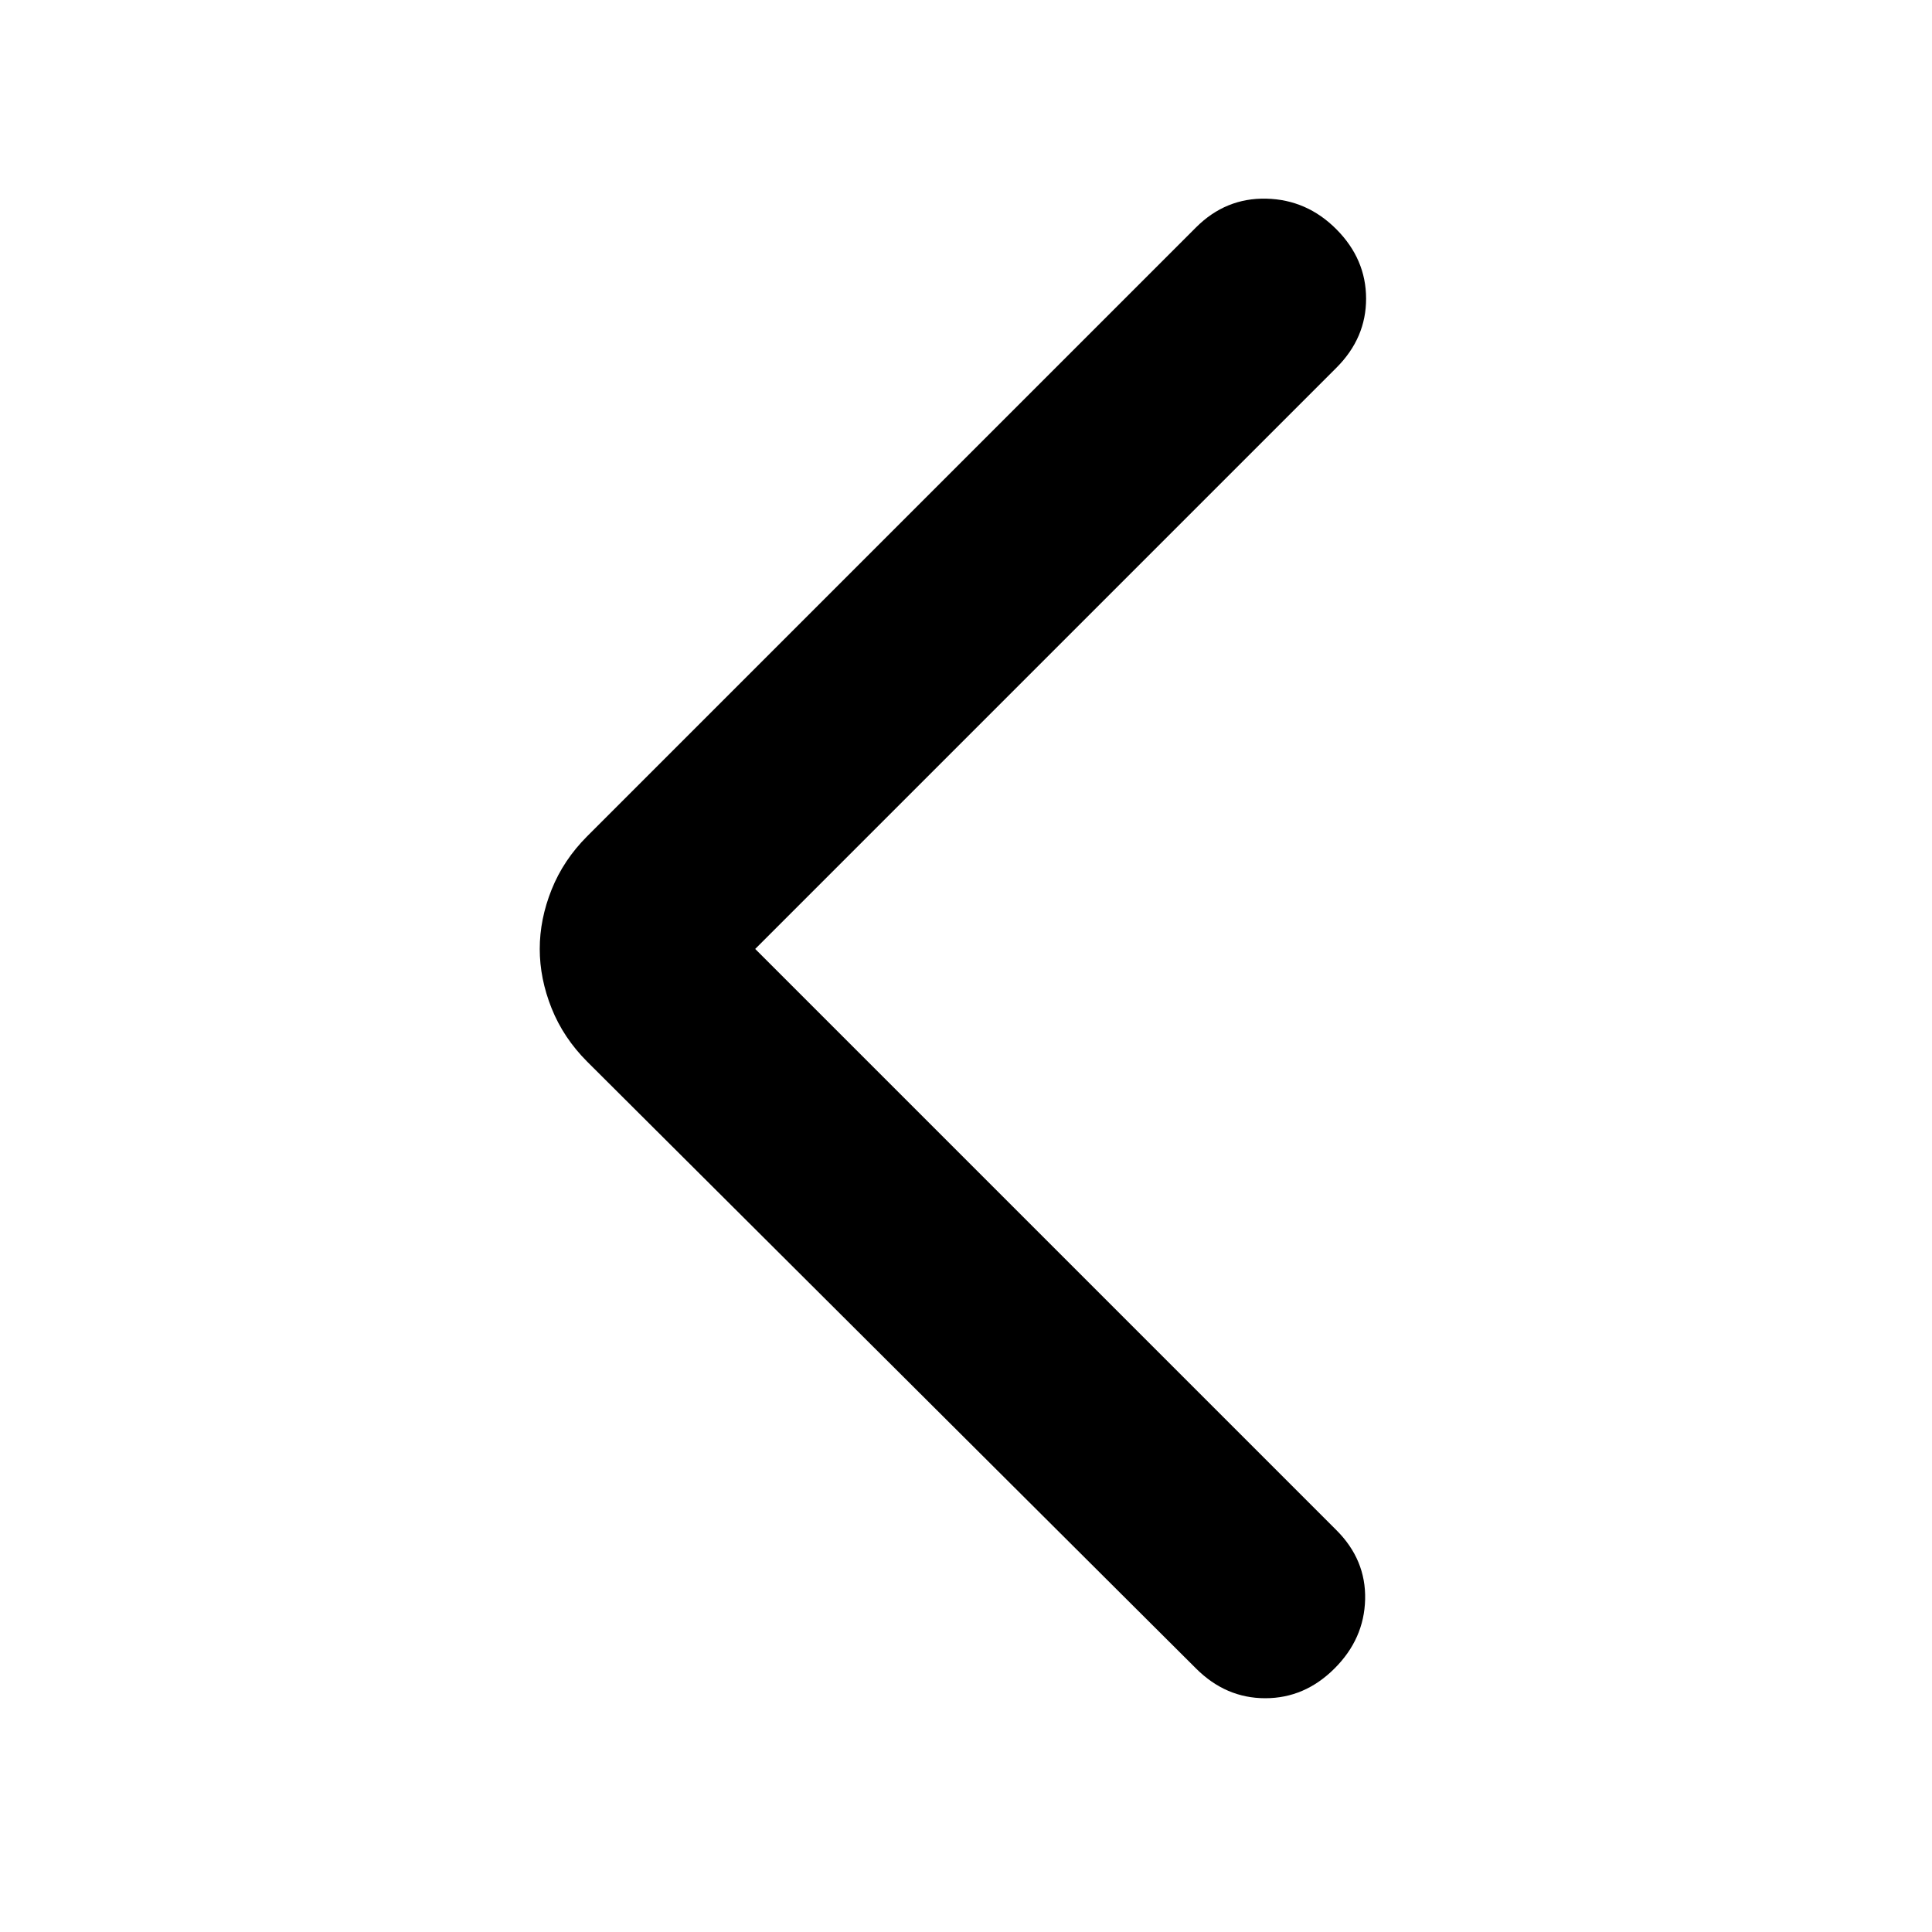
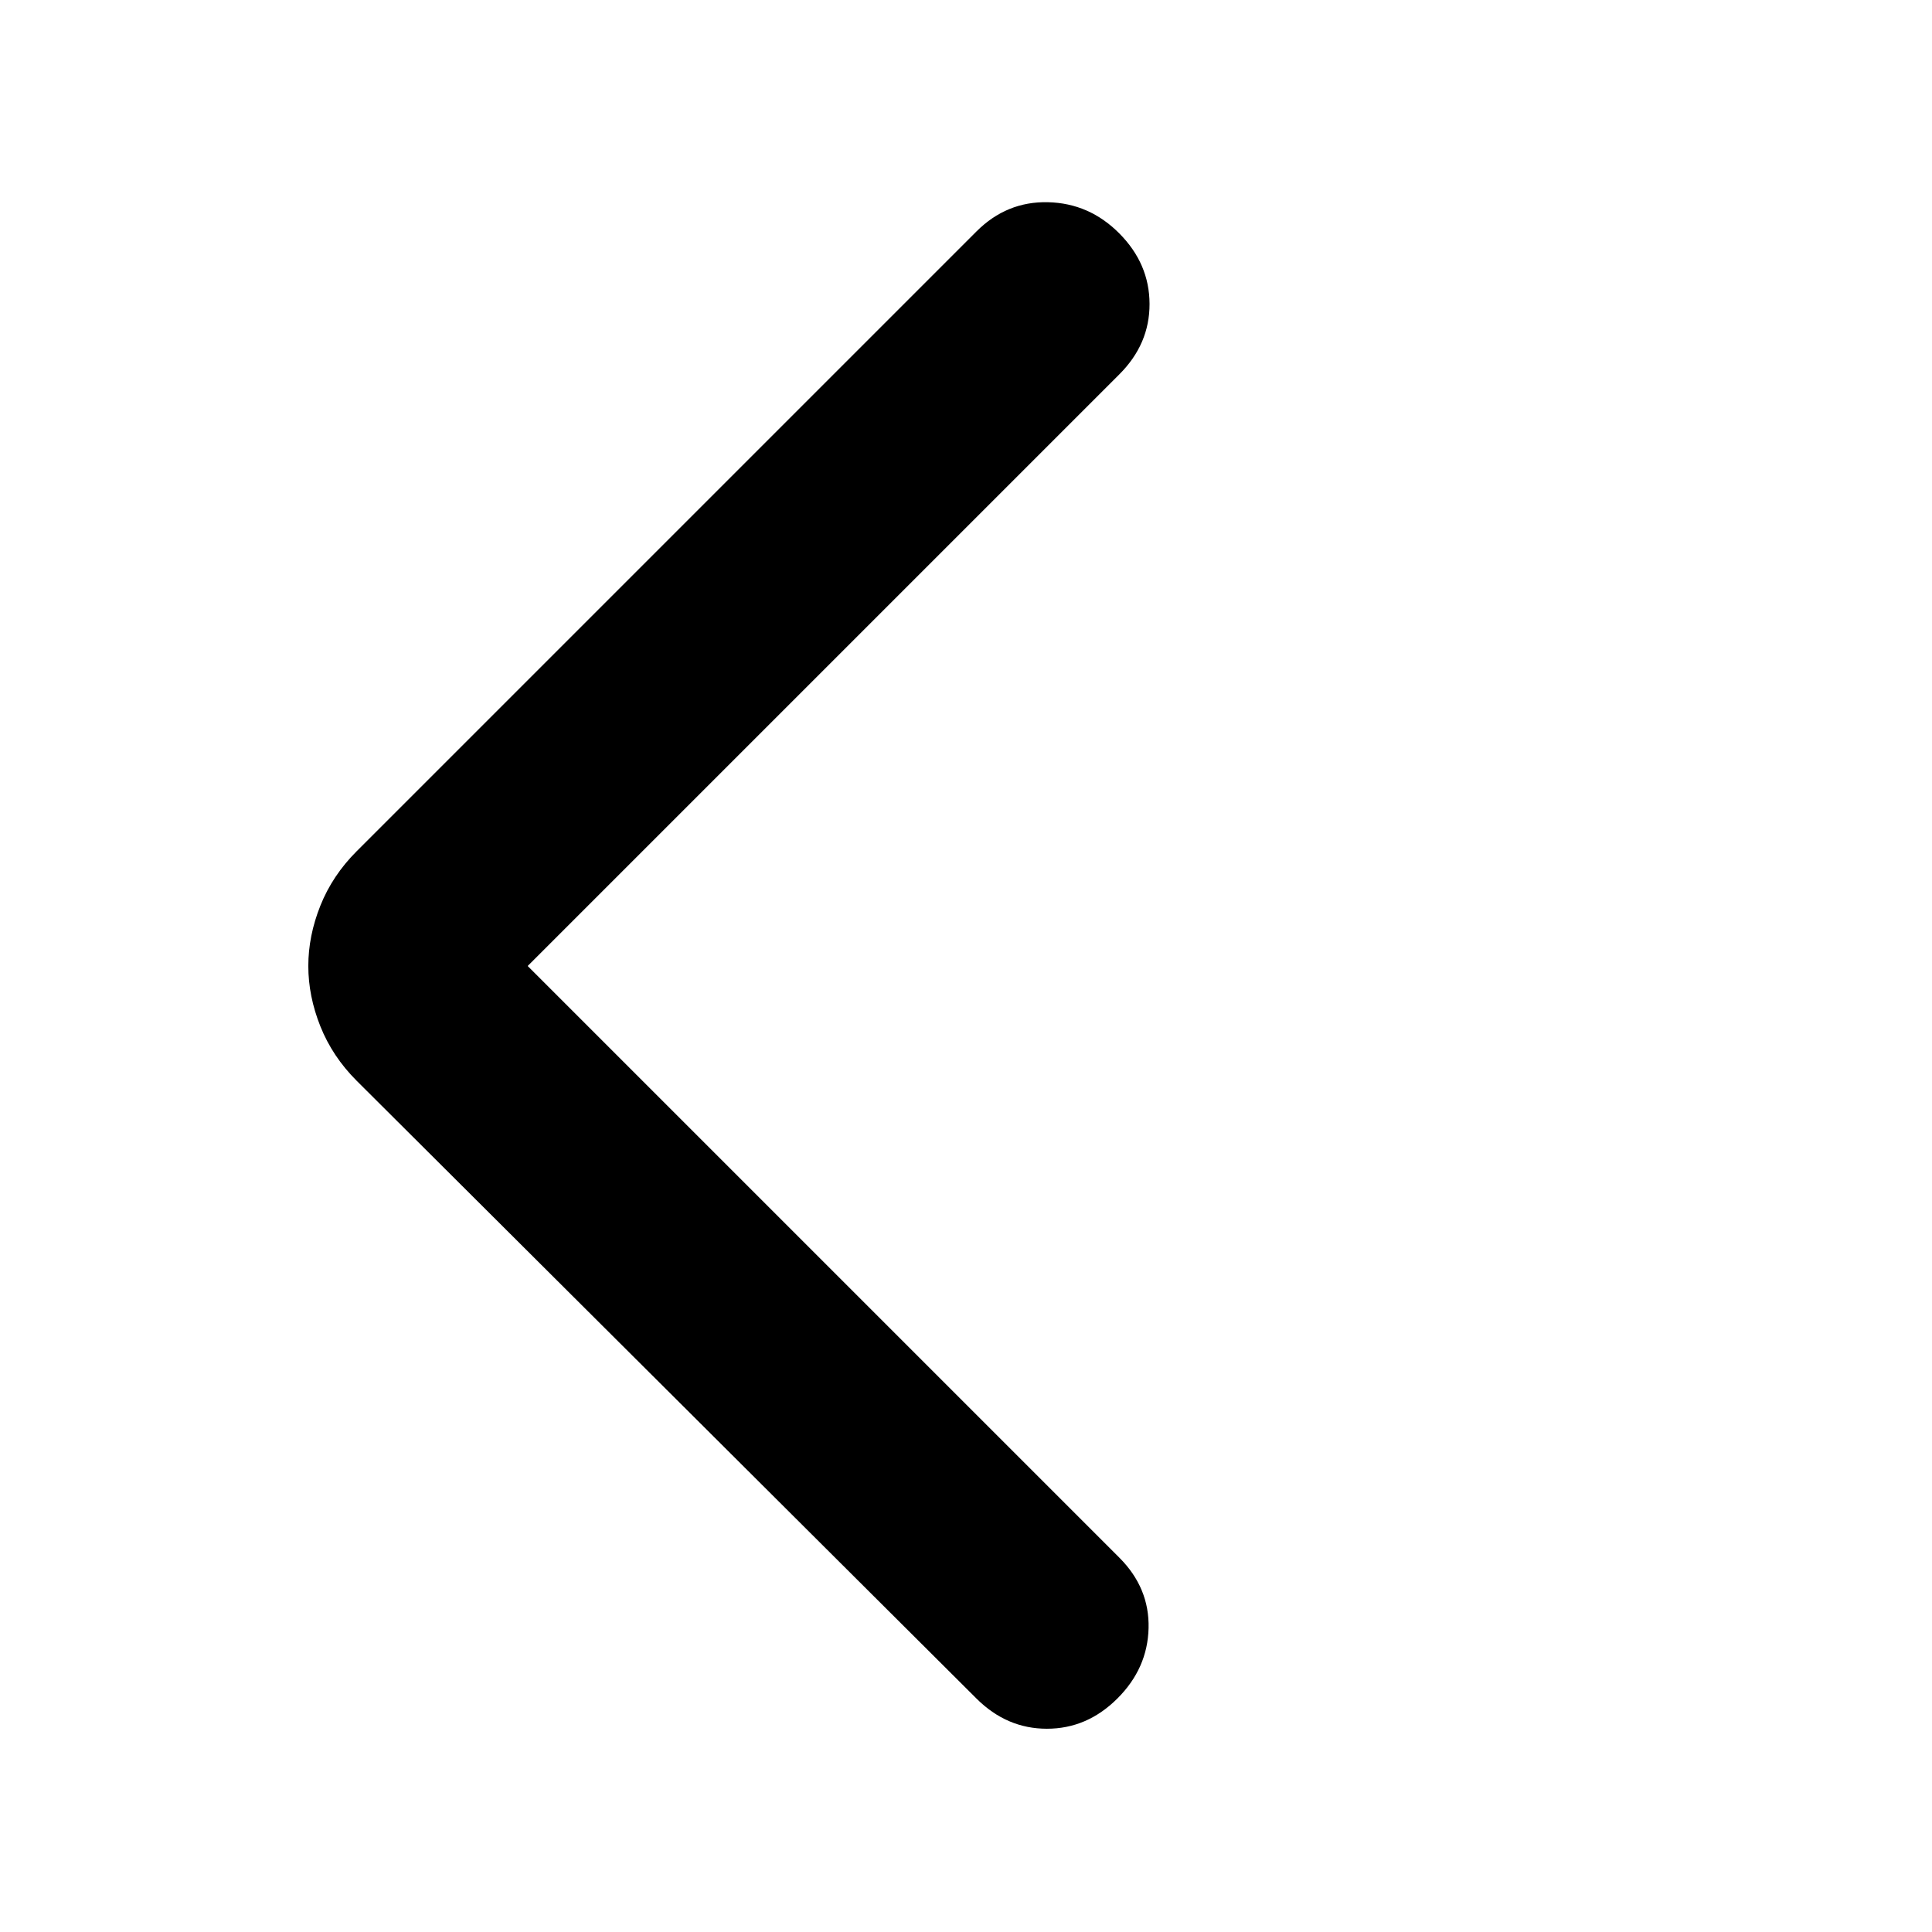
- <svg xmlns="http://www.w3.org/2000/svg" width="46" height="46" viewBox="0 0 46 46" fill="currentColor">
-   <path d="M17.981 22.594L31.82 36.433C32.291 36.903 32.518 37.453 32.503 38.08C32.488 38.708 32.245 39.257 31.773 39.727C31.301 40.198 30.752 40.434 30.125 40.434C29.499 40.434 28.95 40.198 28.478 39.727L13.98 25.277C13.604 24.9 13.321 24.477 13.133 24.006C12.945 23.535 12.851 23.065 12.851 22.594C12.851 22.123 12.945 21.652 13.133 21.182C13.321 20.711 13.604 20.288 13.98 19.911L28.478 5.413C28.949 4.943 29.506 4.715 30.15 4.73C30.794 4.745 31.351 4.988 31.82 5.46C32.289 5.932 32.525 6.481 32.526 7.108C32.527 7.734 32.292 8.283 31.82 8.755L17.981 22.594Z" fill="black" />
+ <svg xmlns="http://www.w3.org/2000/svg" viewBox="0 0 24 24" fill="currentColor" width="24" height="24">
+   <path d="M6.555 12L13.905 19.35C14.155 19.6 14.276 19.892 14.268 20.225C14.26 20.558 14.131 20.85 13.88 21.1C13.629 21.35 13.338 21.475 13.005 21.475C12.672 21.475 12.381 21.35 12.13 21.1L4.43 13.425C4.23 13.225 4.08 13 3.98 12.75C3.88 12.5 3.83 12.25 3.83 12C3.83 11.75 3.88 11.5 3.98 11.25C4.08 11 4.23 10.775 4.43 10.575L12.13 2.875C12.38 2.625 12.676 2.504 13.018 2.512C13.36 2.52 13.656 2.649 13.905 2.9C14.154 3.151 14.279 3.442 14.28 3.775C14.281 4.108 14.156 4.399 13.905 4.65L6.555 12Z" />
</svg>
